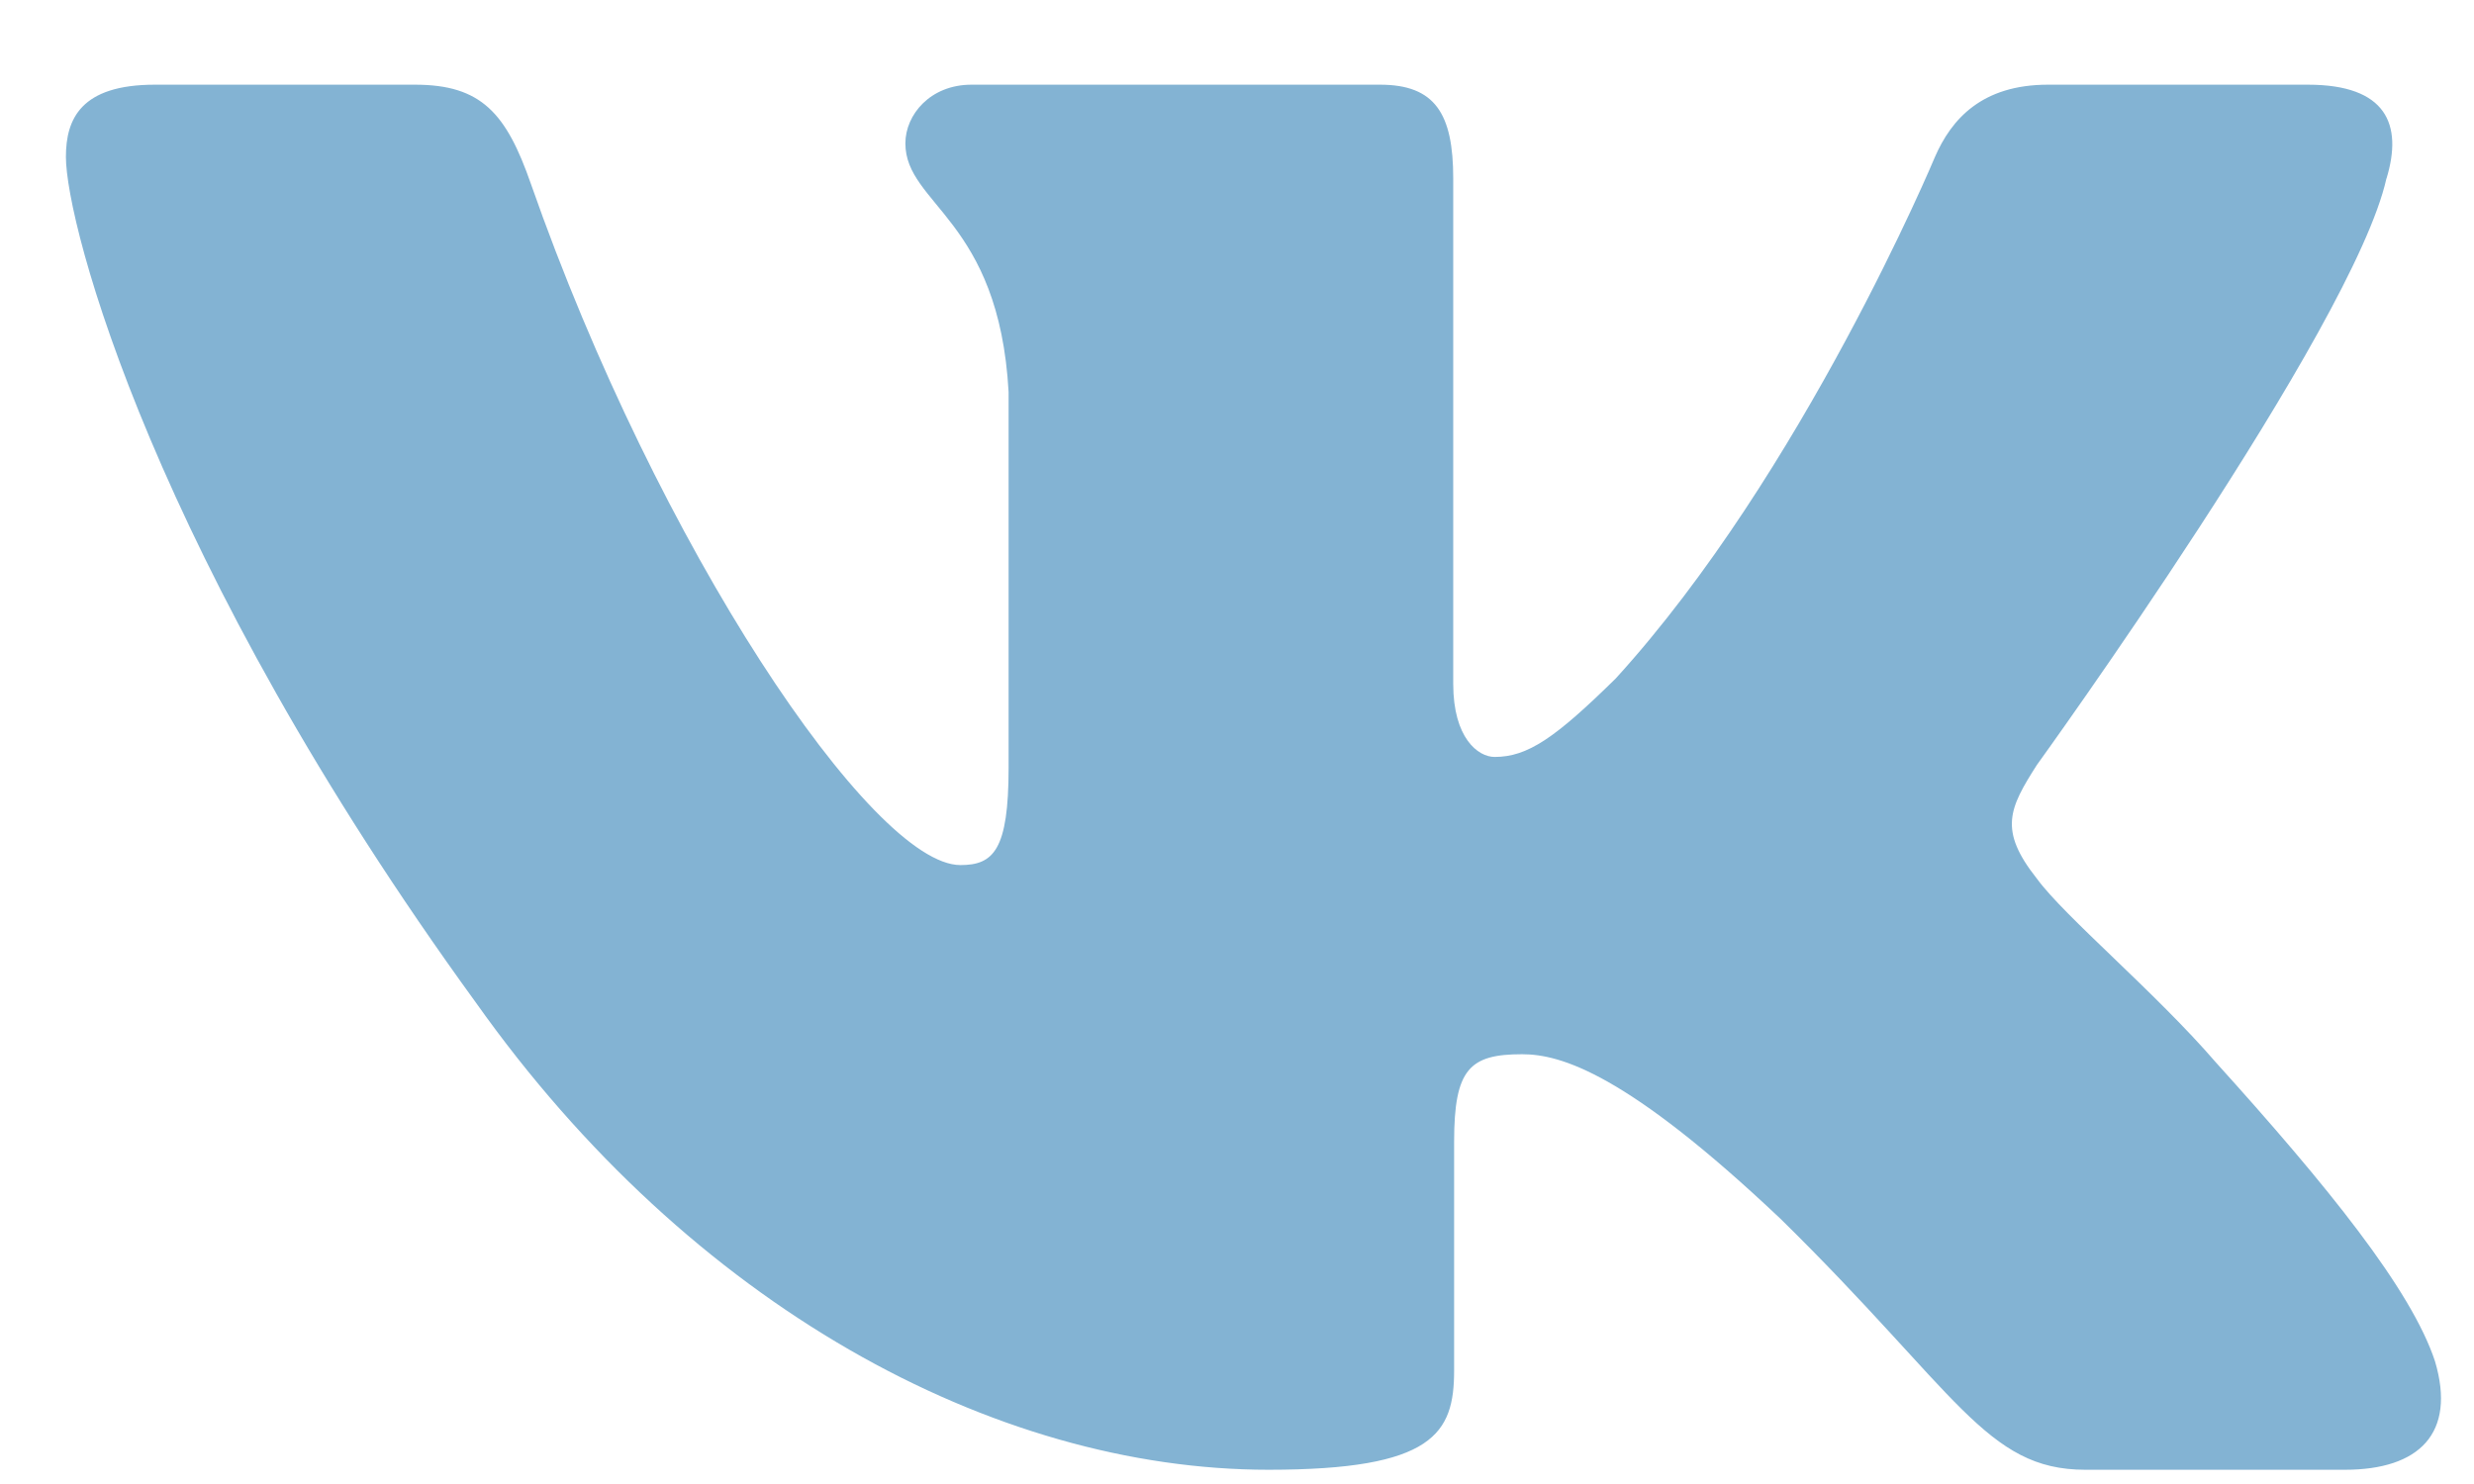
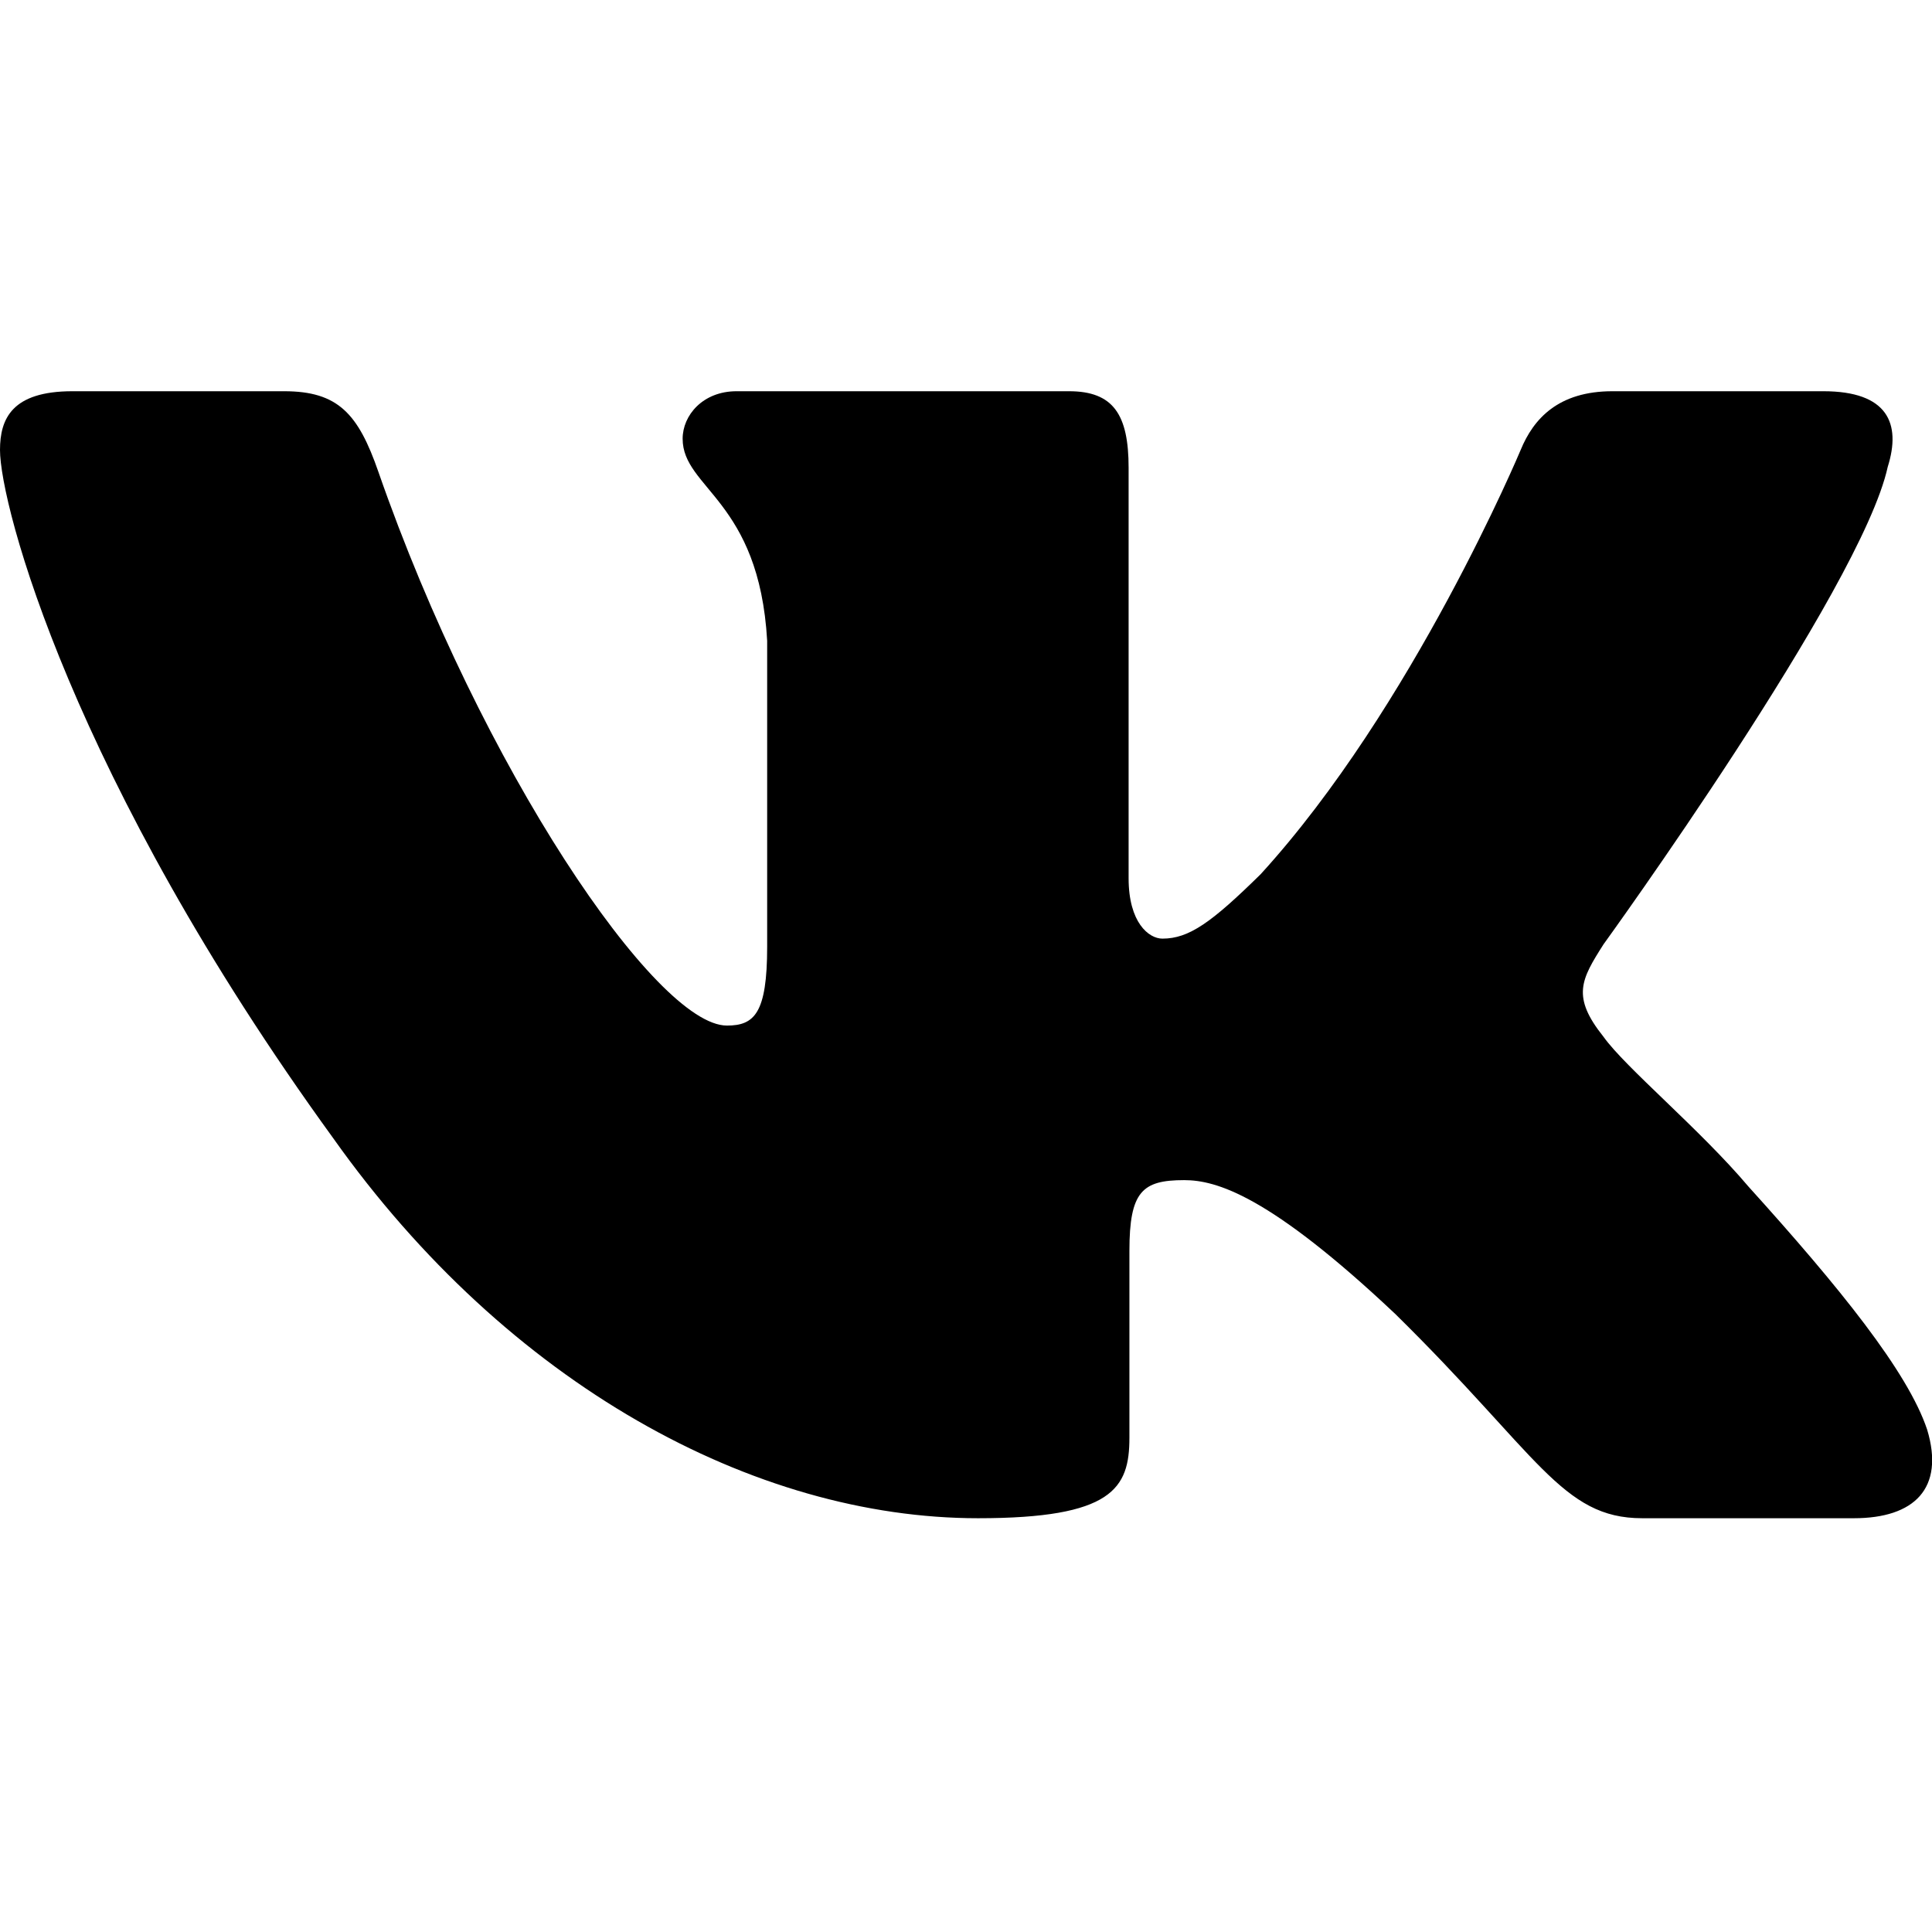
- <svg xmlns="http://www.w3.org/2000/svg" width="25" height="15" viewBox="0 0 25 15" fill="none">
-   <path fill-rule="evenodd" clip-rule="evenodd" d="M24.116 1.804C24.282 1.258 24.116 0.856 23.321 0.856H20.696C20.028 0.856 19.72 1.203 19.553 1.586C19.553 1.586 18.218 4.782 16.327 6.858C15.715 7.46 15.437 7.651 15.103 7.651C14.936 7.651 14.685 7.46 14.685 6.913V1.804C14.685 1.148 14.501 0.856 13.945 0.856H9.817C9.4 0.856 9.149 1.16 9.149 1.449C9.149 2.07 10.095 2.214 10.192 3.962V7.76C10.192 8.593 10.039 8.744 9.705 8.744C8.815 8.744 6.65 5.533 5.365 1.859C5.116 1.144 4.864 0.856 4.193 0.856H1.566C0.816 0.856 0.666 1.203 0.666 1.586C0.666 2.268 1.556 5.656 4.811 10.137C6.981 13.197 10.036 14.856 12.819 14.856C14.488 14.856 14.694 14.488 14.694 13.853V11.54C14.694 10.803 14.852 10.656 15.381 10.656C15.771 10.656 16.438 10.848 17.996 12.323C19.776 14.072 20.069 14.856 21.071 14.856H23.696C24.446 14.856 24.822 14.488 24.606 13.76C24.368 13.036 23.518 11.985 22.391 10.738C21.779 10.028 20.861 9.263 20.582 8.88C20.193 8.389 20.304 8.17 20.582 7.733C20.582 7.733 23.782 3.307 24.115 1.804H24.116Z" fill="#83B3D3" />
+ <svg xmlns="http://www.w3.org/2000/svg" viewBox="0 0 24 24">
+   <path d="M23.45 5.8c.17-.54 0-.94-.8-.94h-2.62c-.67 0-.98.34-1.14.73 0 0-1.34 3.2-3.23 5.27-.61.6-.89.8-1.22.8-.17 0-.42-.2-.42-.75v-5.1c0-.66-.19-.95-.74-.95H9.15c-.42 0-.67.3-.67.59 0 .62.95.76 1.05 2.51v3.8c0 .83-.16.98-.5.98-.88 0-3.05-3.2-4.33-6.88-.25-.72-.5-1-1.17-1H.9c-.75 0-.9.34-.9.73 0 .68.89 4.07 4.14 8.55 2.17 3.06 5.23 4.72 8.01 4.72 1.67 0 1.88-.37 1.88-1v-2.32c0-.74.16-.88.68-.88.4 0 1.06.19 2.62 1.66 1.78 1.75 2.07 2.54 3.07 2.54h2.63c.75 0 1.13-.37.91-1.1-.24-.72-1.09-1.77-2.22-3.02-.6-.71-1.53-1.48-1.8-1.86-.4-.5-.28-.71 0-1.15 0 0 3.2-4.42 3.53-5.93Z" />
</svg>
